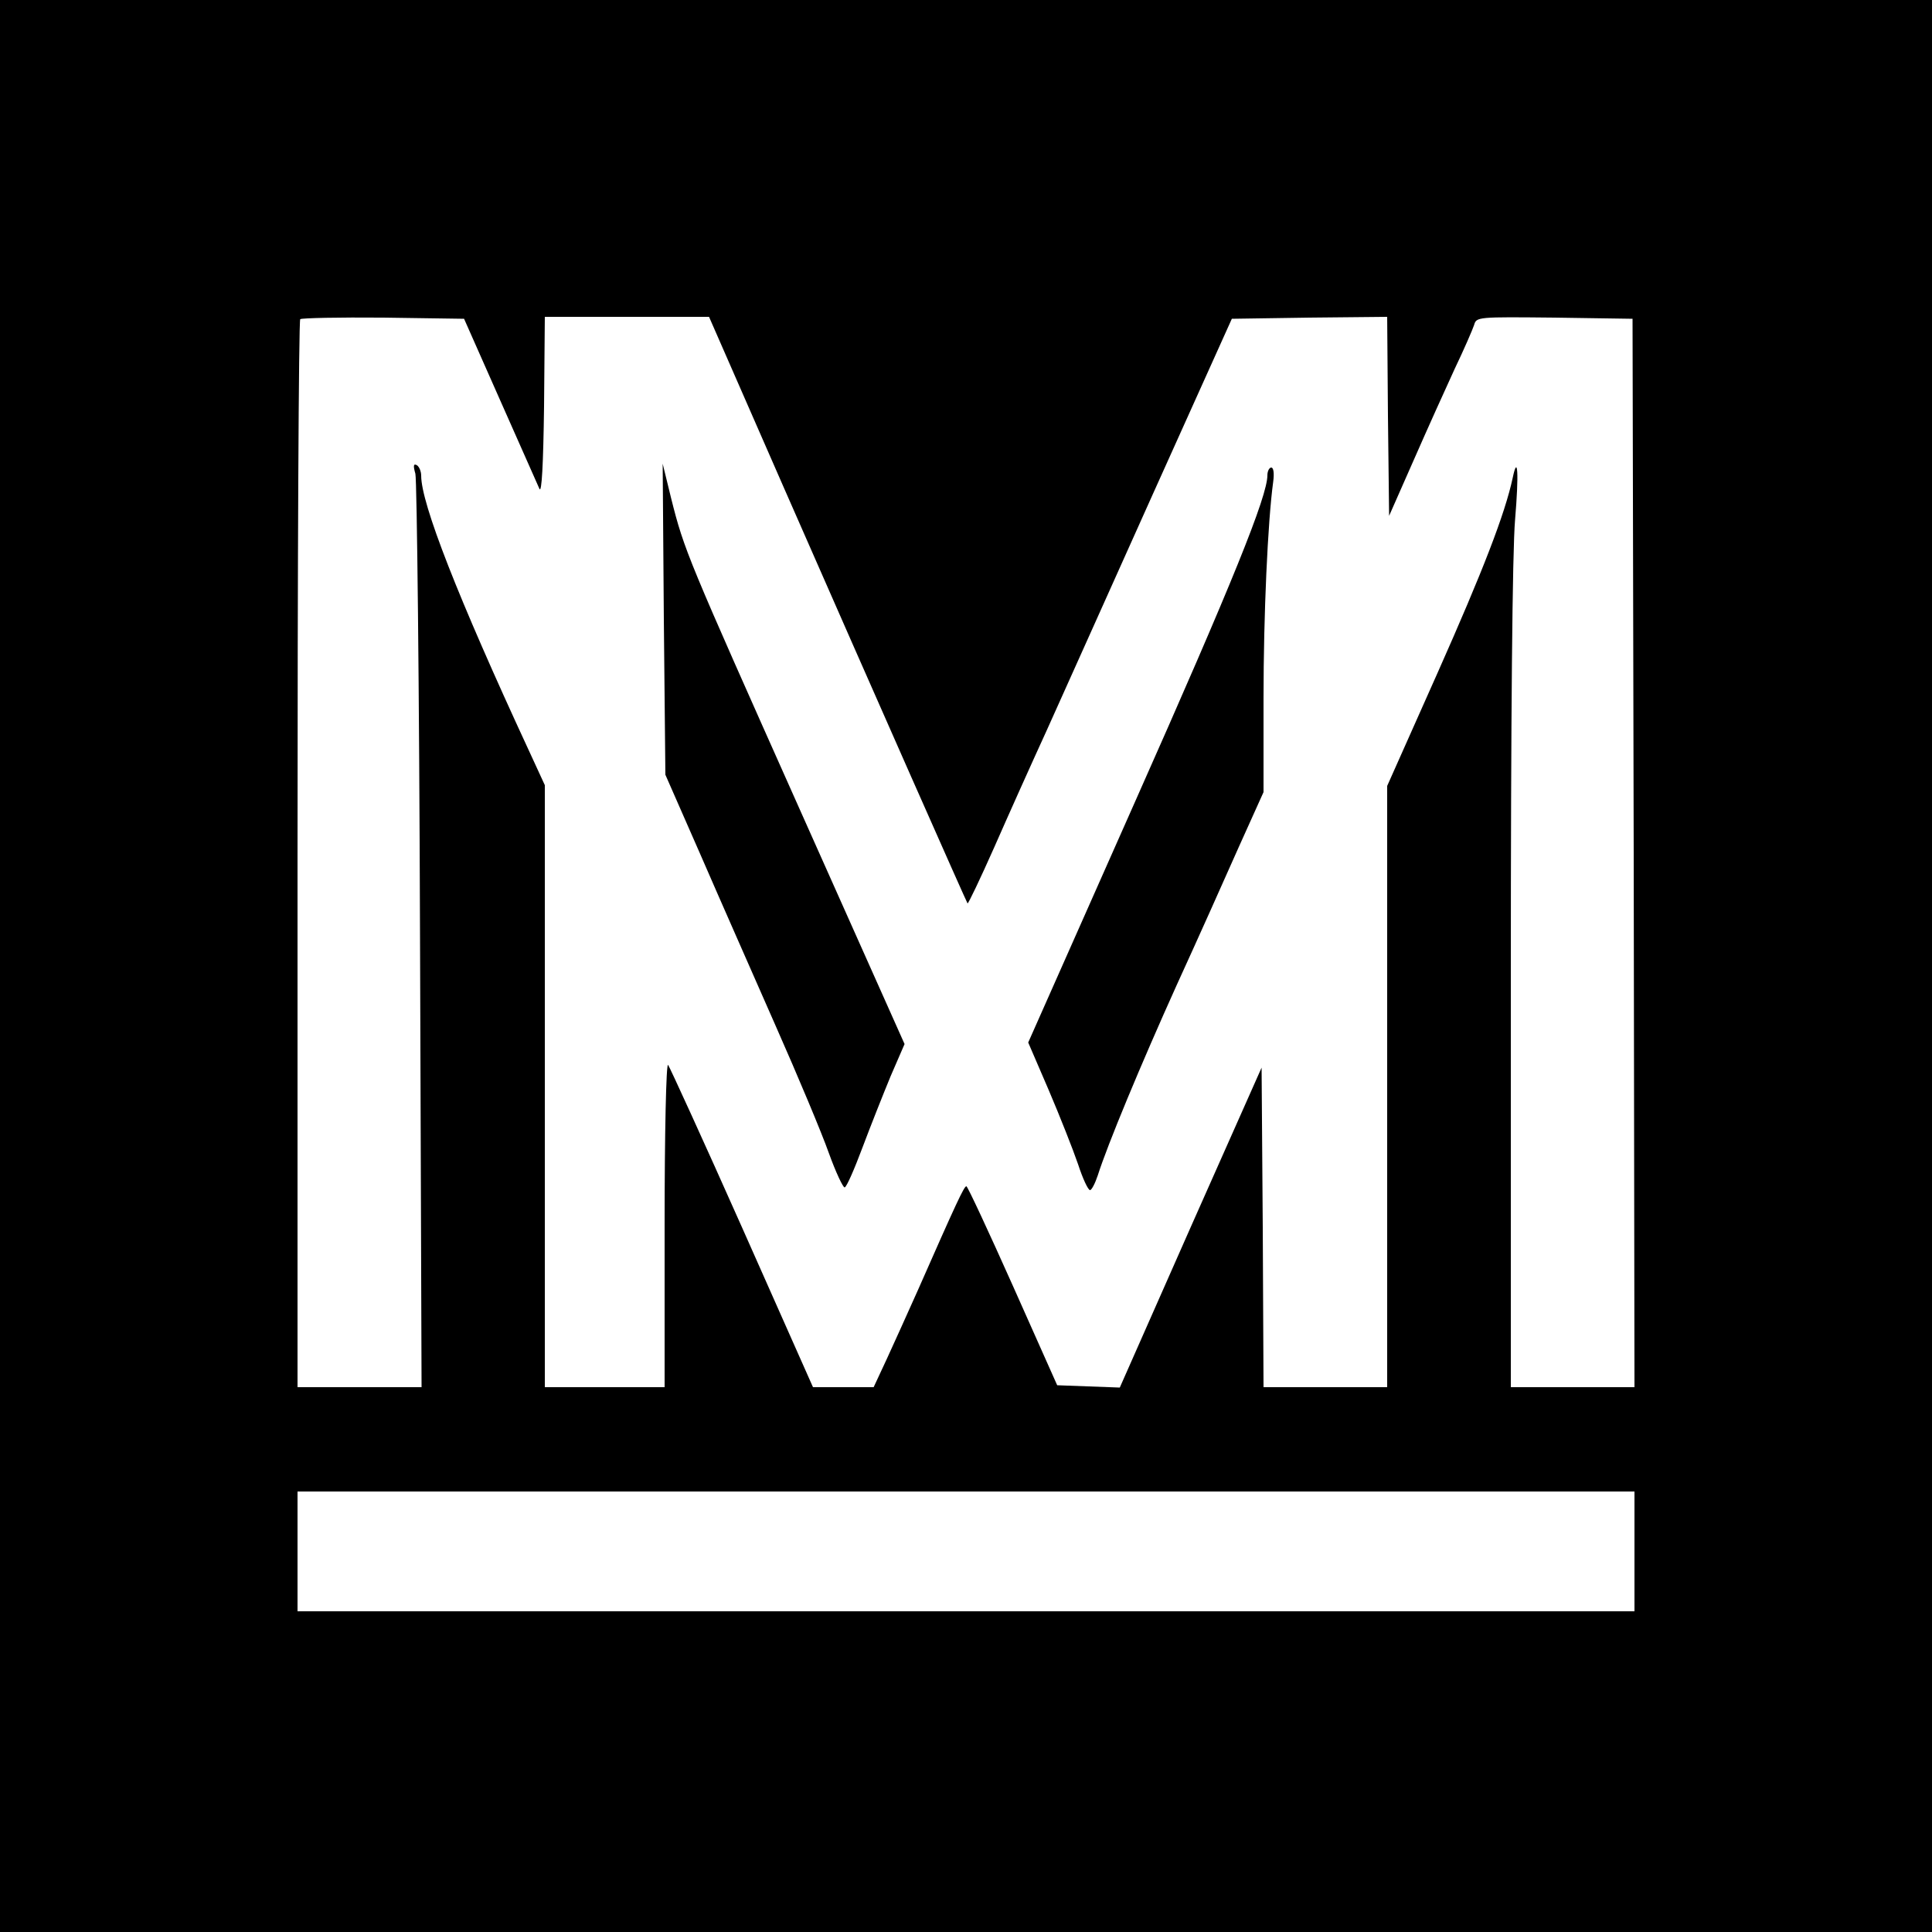
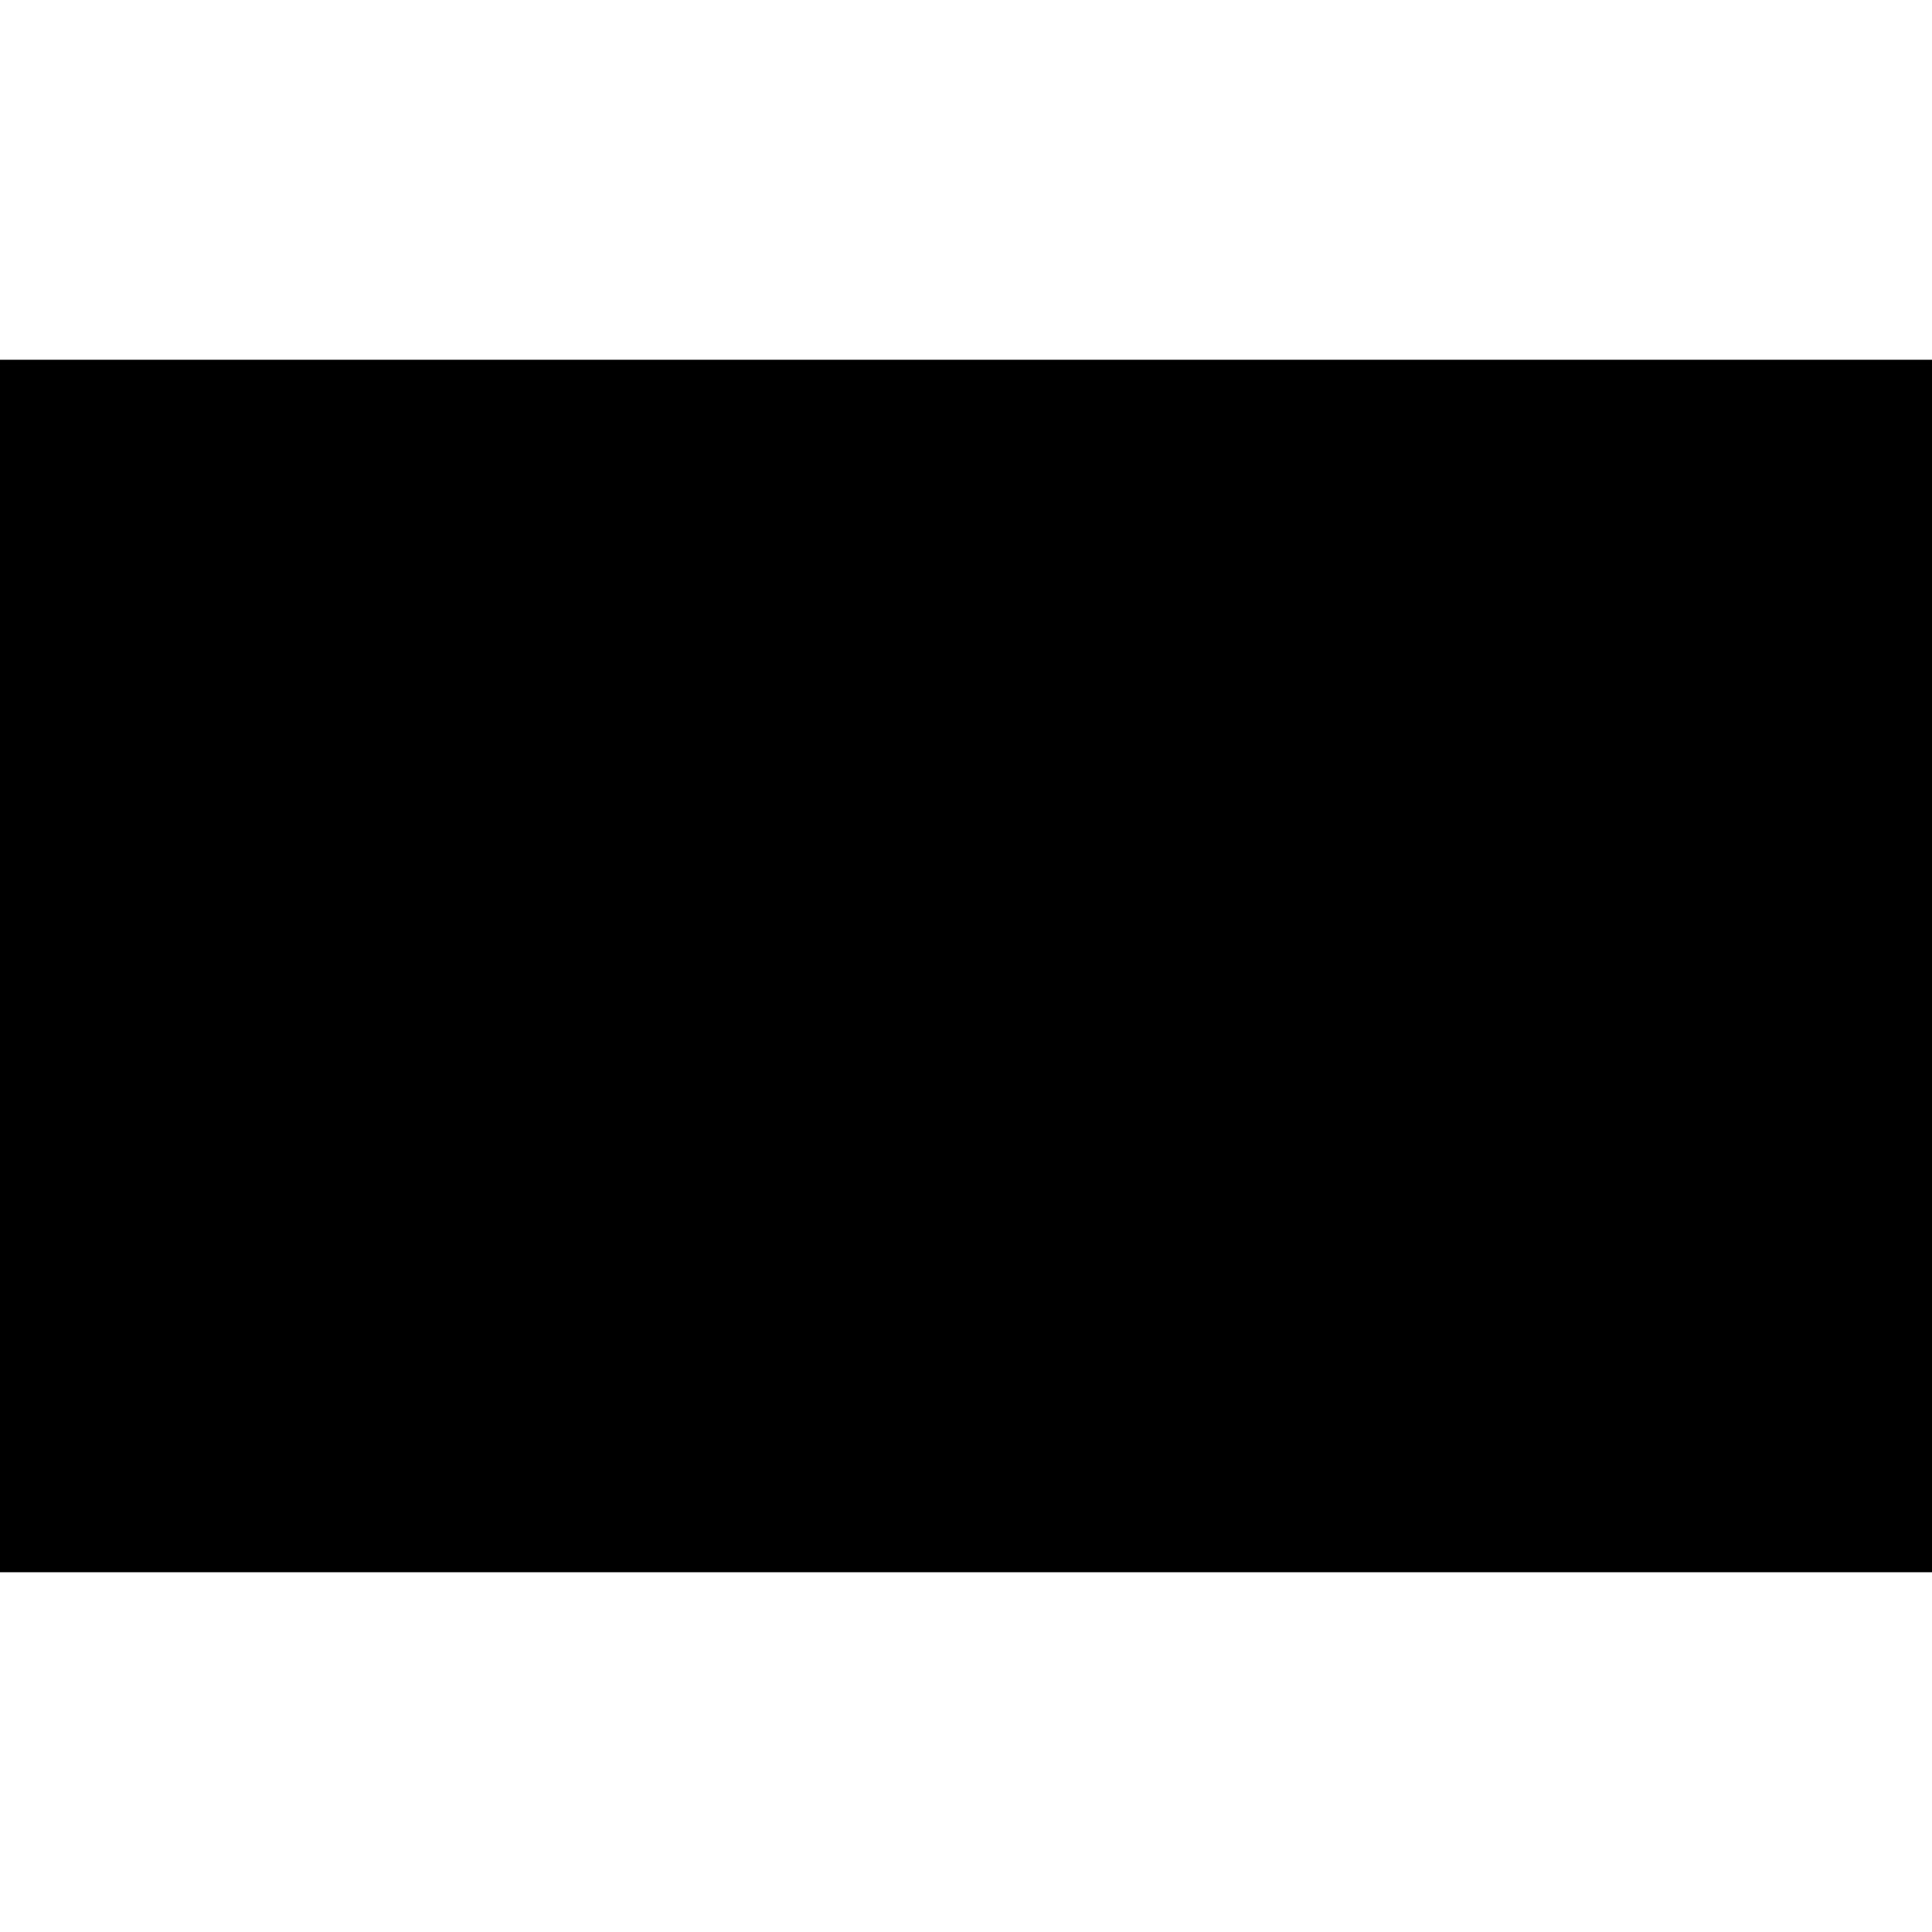
- <svg xmlns="http://www.w3.org/2000/svg" version="1.0" width="500pt" height="500pt" viewBox="0 0 500 500" preserveAspectRatio="xMidYMid meet">
-   <g transform="translate(0,500) scale(0.1,-0.1)" fill="#000000" stroke="none">
-     <path d="M0 2500 l0 -2500 2500 0 2500 0 0 2500 0 2500 -2500 0 -2500 0 0 -2500z m1294 1465 c51 -115 97 -219 102 -230 6 -13 10 63 12 213 l2 232 213 0 212 0 194 -443 c248 -565 472 -1071 475 -1075 2 -1 33 64 69 145 36 82 97 218 136 303 38 85 162 360 274 610 l205 455 201 3 201 2 2 -257 3 -258 64 145 c35 80 83 186 106 236 24 50 46 101 50 113 6 21 9 21 208 19 l202 -3 3 -1382 2 -1383 -160 0 -160 0 0 1059 c0 675 4 1106 11 1186 10 120 7 171 -6 109 -20 -94 -78 -243 -194 -504 l-131 -294 0 -778 0 -778 -160 0 -160 0 -2 414 -3 413 -184 -414 -183 -414 -81 3 -81 3 -115 258 c-63 141 -117 257 -120 257 -6 0 -26 -43 -126 -270 -26 -58 -62 -138 -80 -177 l-34 -73 -78 0 -79 0 -183 412 c-101 227 -188 417 -192 422 -5 6 -9 -178 -9 -412 l0 -422 -155 0 -155 0 0 779 0 779 -41 89 c-185 399 -279 640 -279 712 0 11 -5 23 -11 27 -9 5 -10 -1 -4 -22 4 -16 10 -554 12 -1196 l4 -1168 -160 0 -161 0 0 1378 c0 758 3 1382 7 1386 4 3 101 5 215 4 l209 -3 93 -210z m2936 -2980 l0 -155 -1730 0 -1730 0 0 155 0 155 1730 0 1730 0 0 -155z" />
-     <path d="M1718 3397 l4 -402 90 -205 c49 -113 137 -312 195 -444 58 -131 120 -279 138 -330 18 -50 37 -90 41 -89 5 1 25 47 46 103 21 56 54 139 73 185 l36 83 -272 609 c-291 652 -298 668 -332 803 l-22 90 3 -403z" />
-     <path d="M3280 3770 c0 -54 -90 -277 -343 -846 l-276 -622 53 -123 c29 -68 63 -154 76 -192 12 -37 26 -67 31 -67 4 0 13 17 20 38 25 79 111 286 204 492 54 118 126 279 161 358 l64 142 0 243 c0 217 11 458 25 560 3 22 1 37 -5 37 -5 0 -10 -9 -10 -20z" />
+ <svg xmlns="http://www.w3.org/2000/svg" version="1.0" width="580pt" height="580pt" viewBox="0 0 580 580" preserveAspectRatio="xMidYMid meet">
+   <g transform="translate(0,580) scale(0.1,-0.1)" fill="#000000" stroke="none">
+     <path d="M0 2900 l0 -1820 2900 0 2900 0 0 1820 0 1820 -2900 0 -2900 0 0 -1820z" />
  </g>
</svg>
